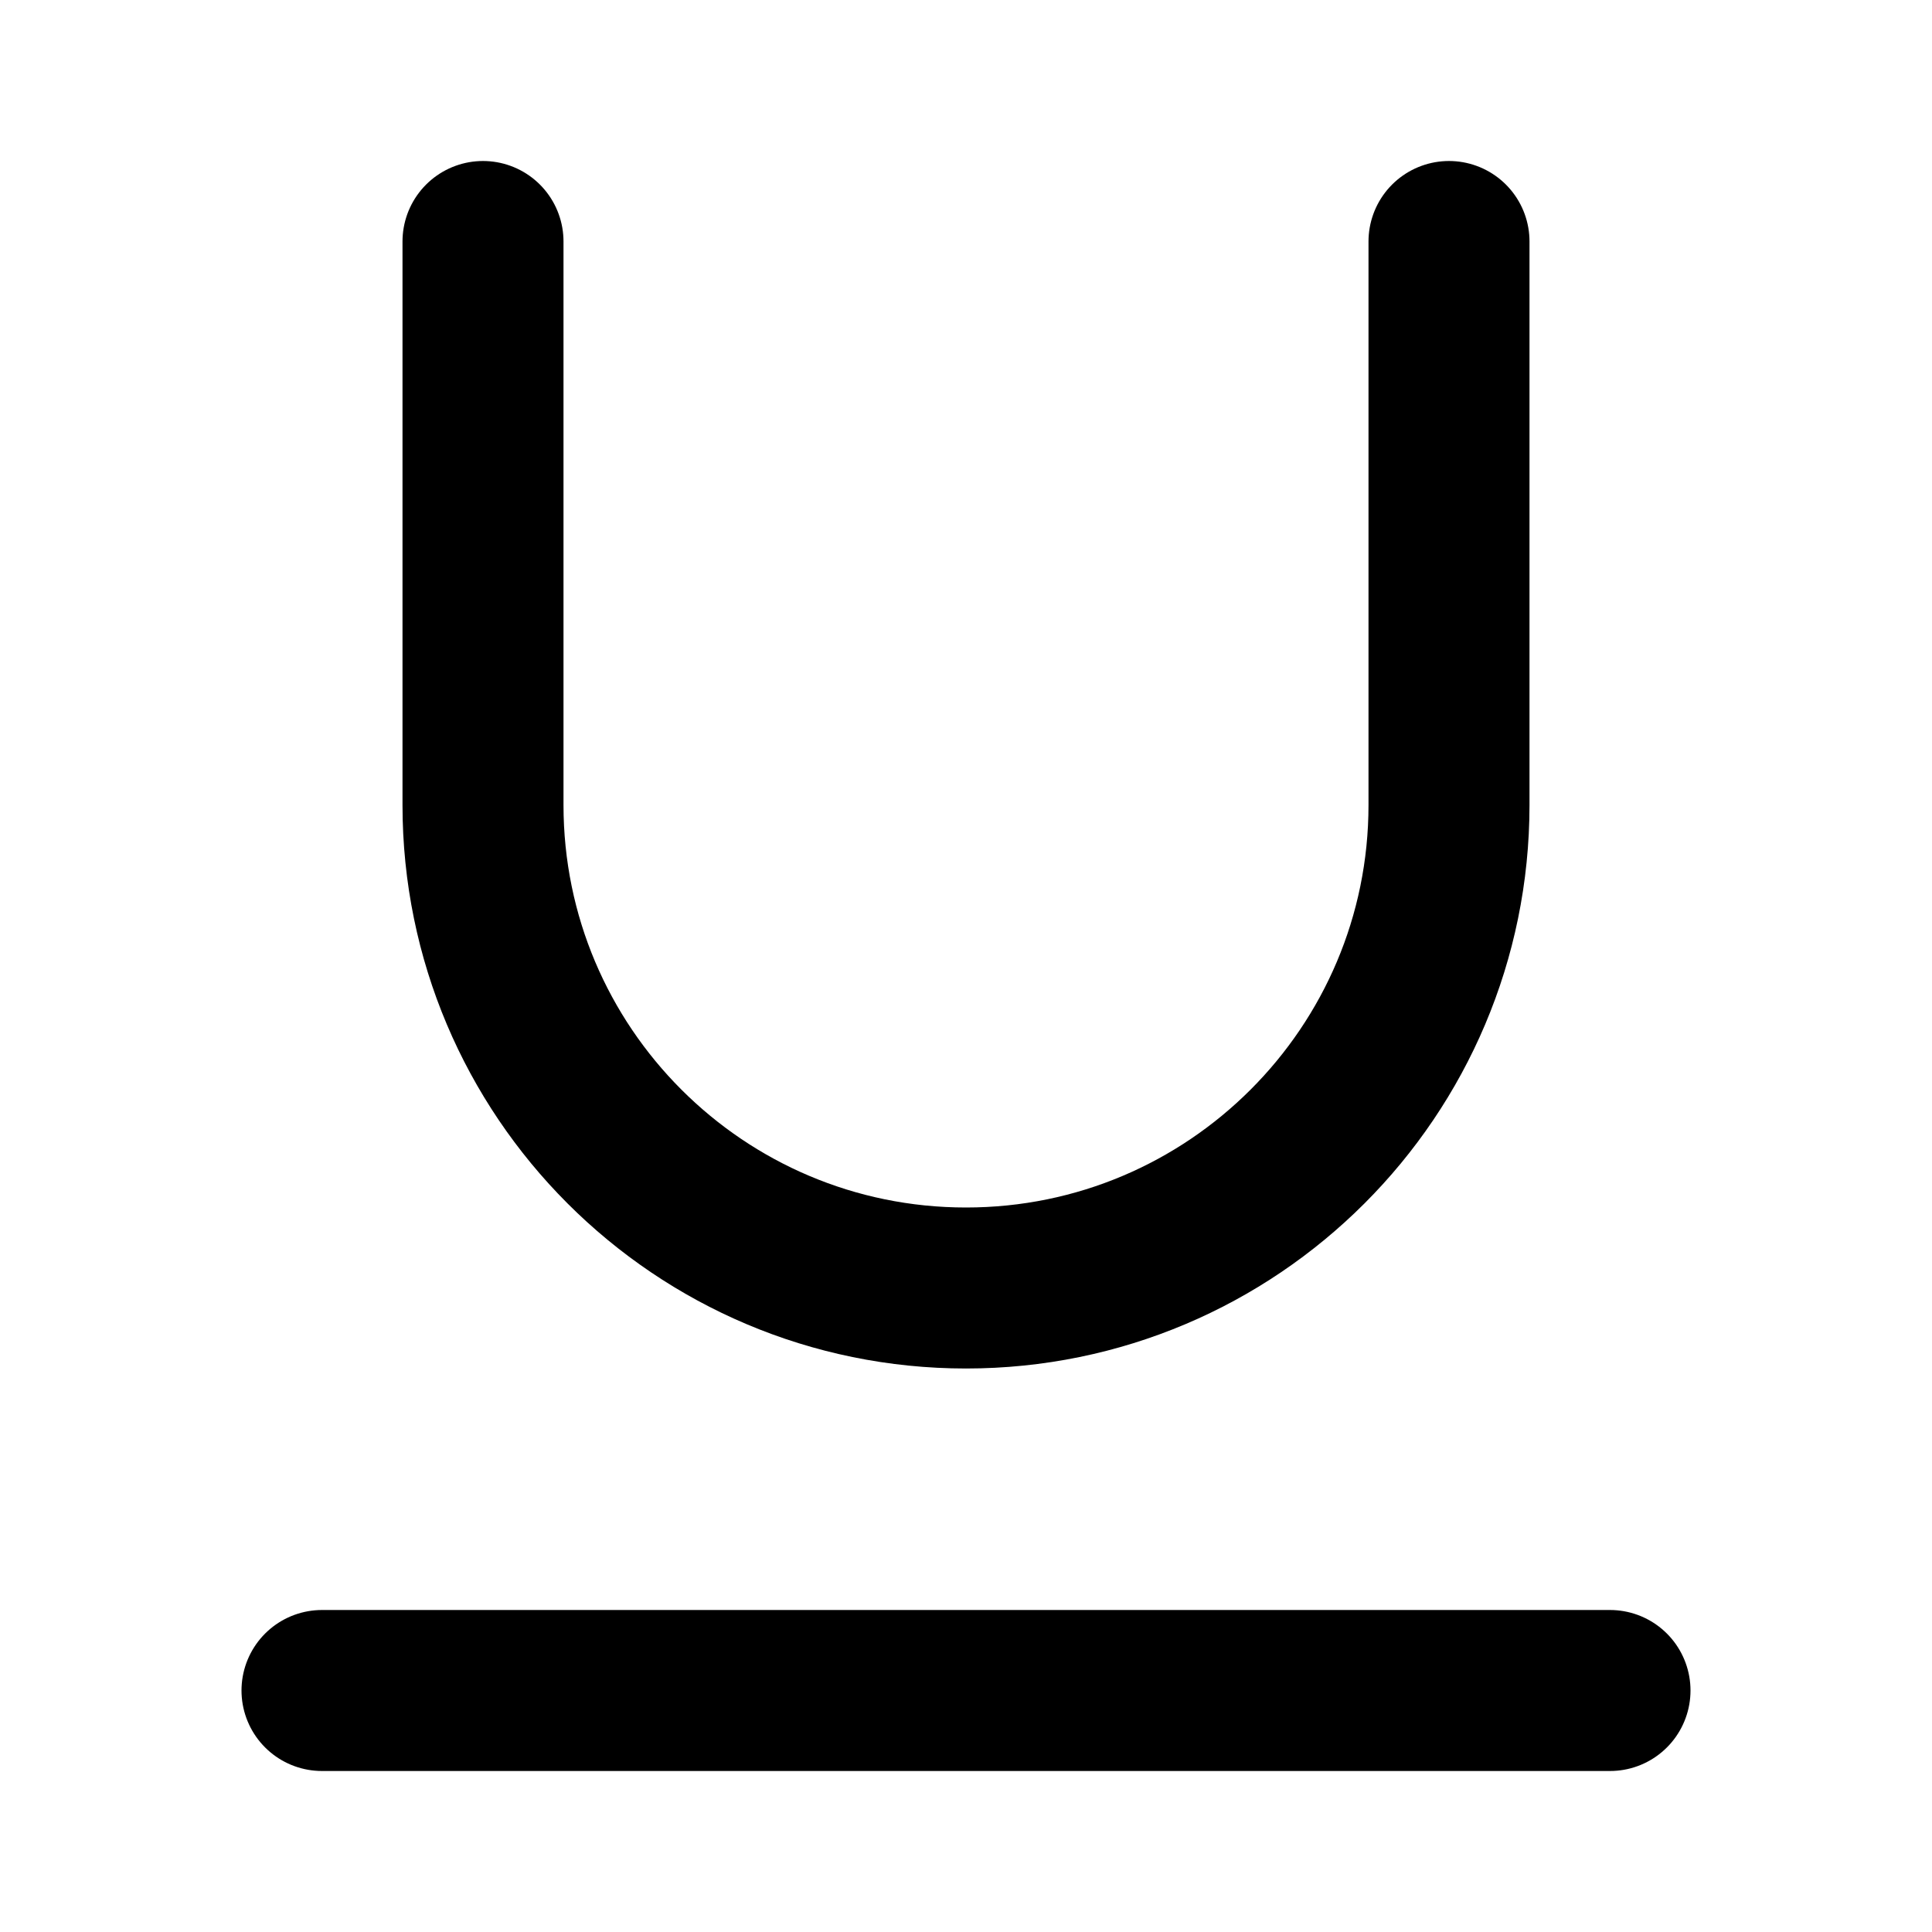
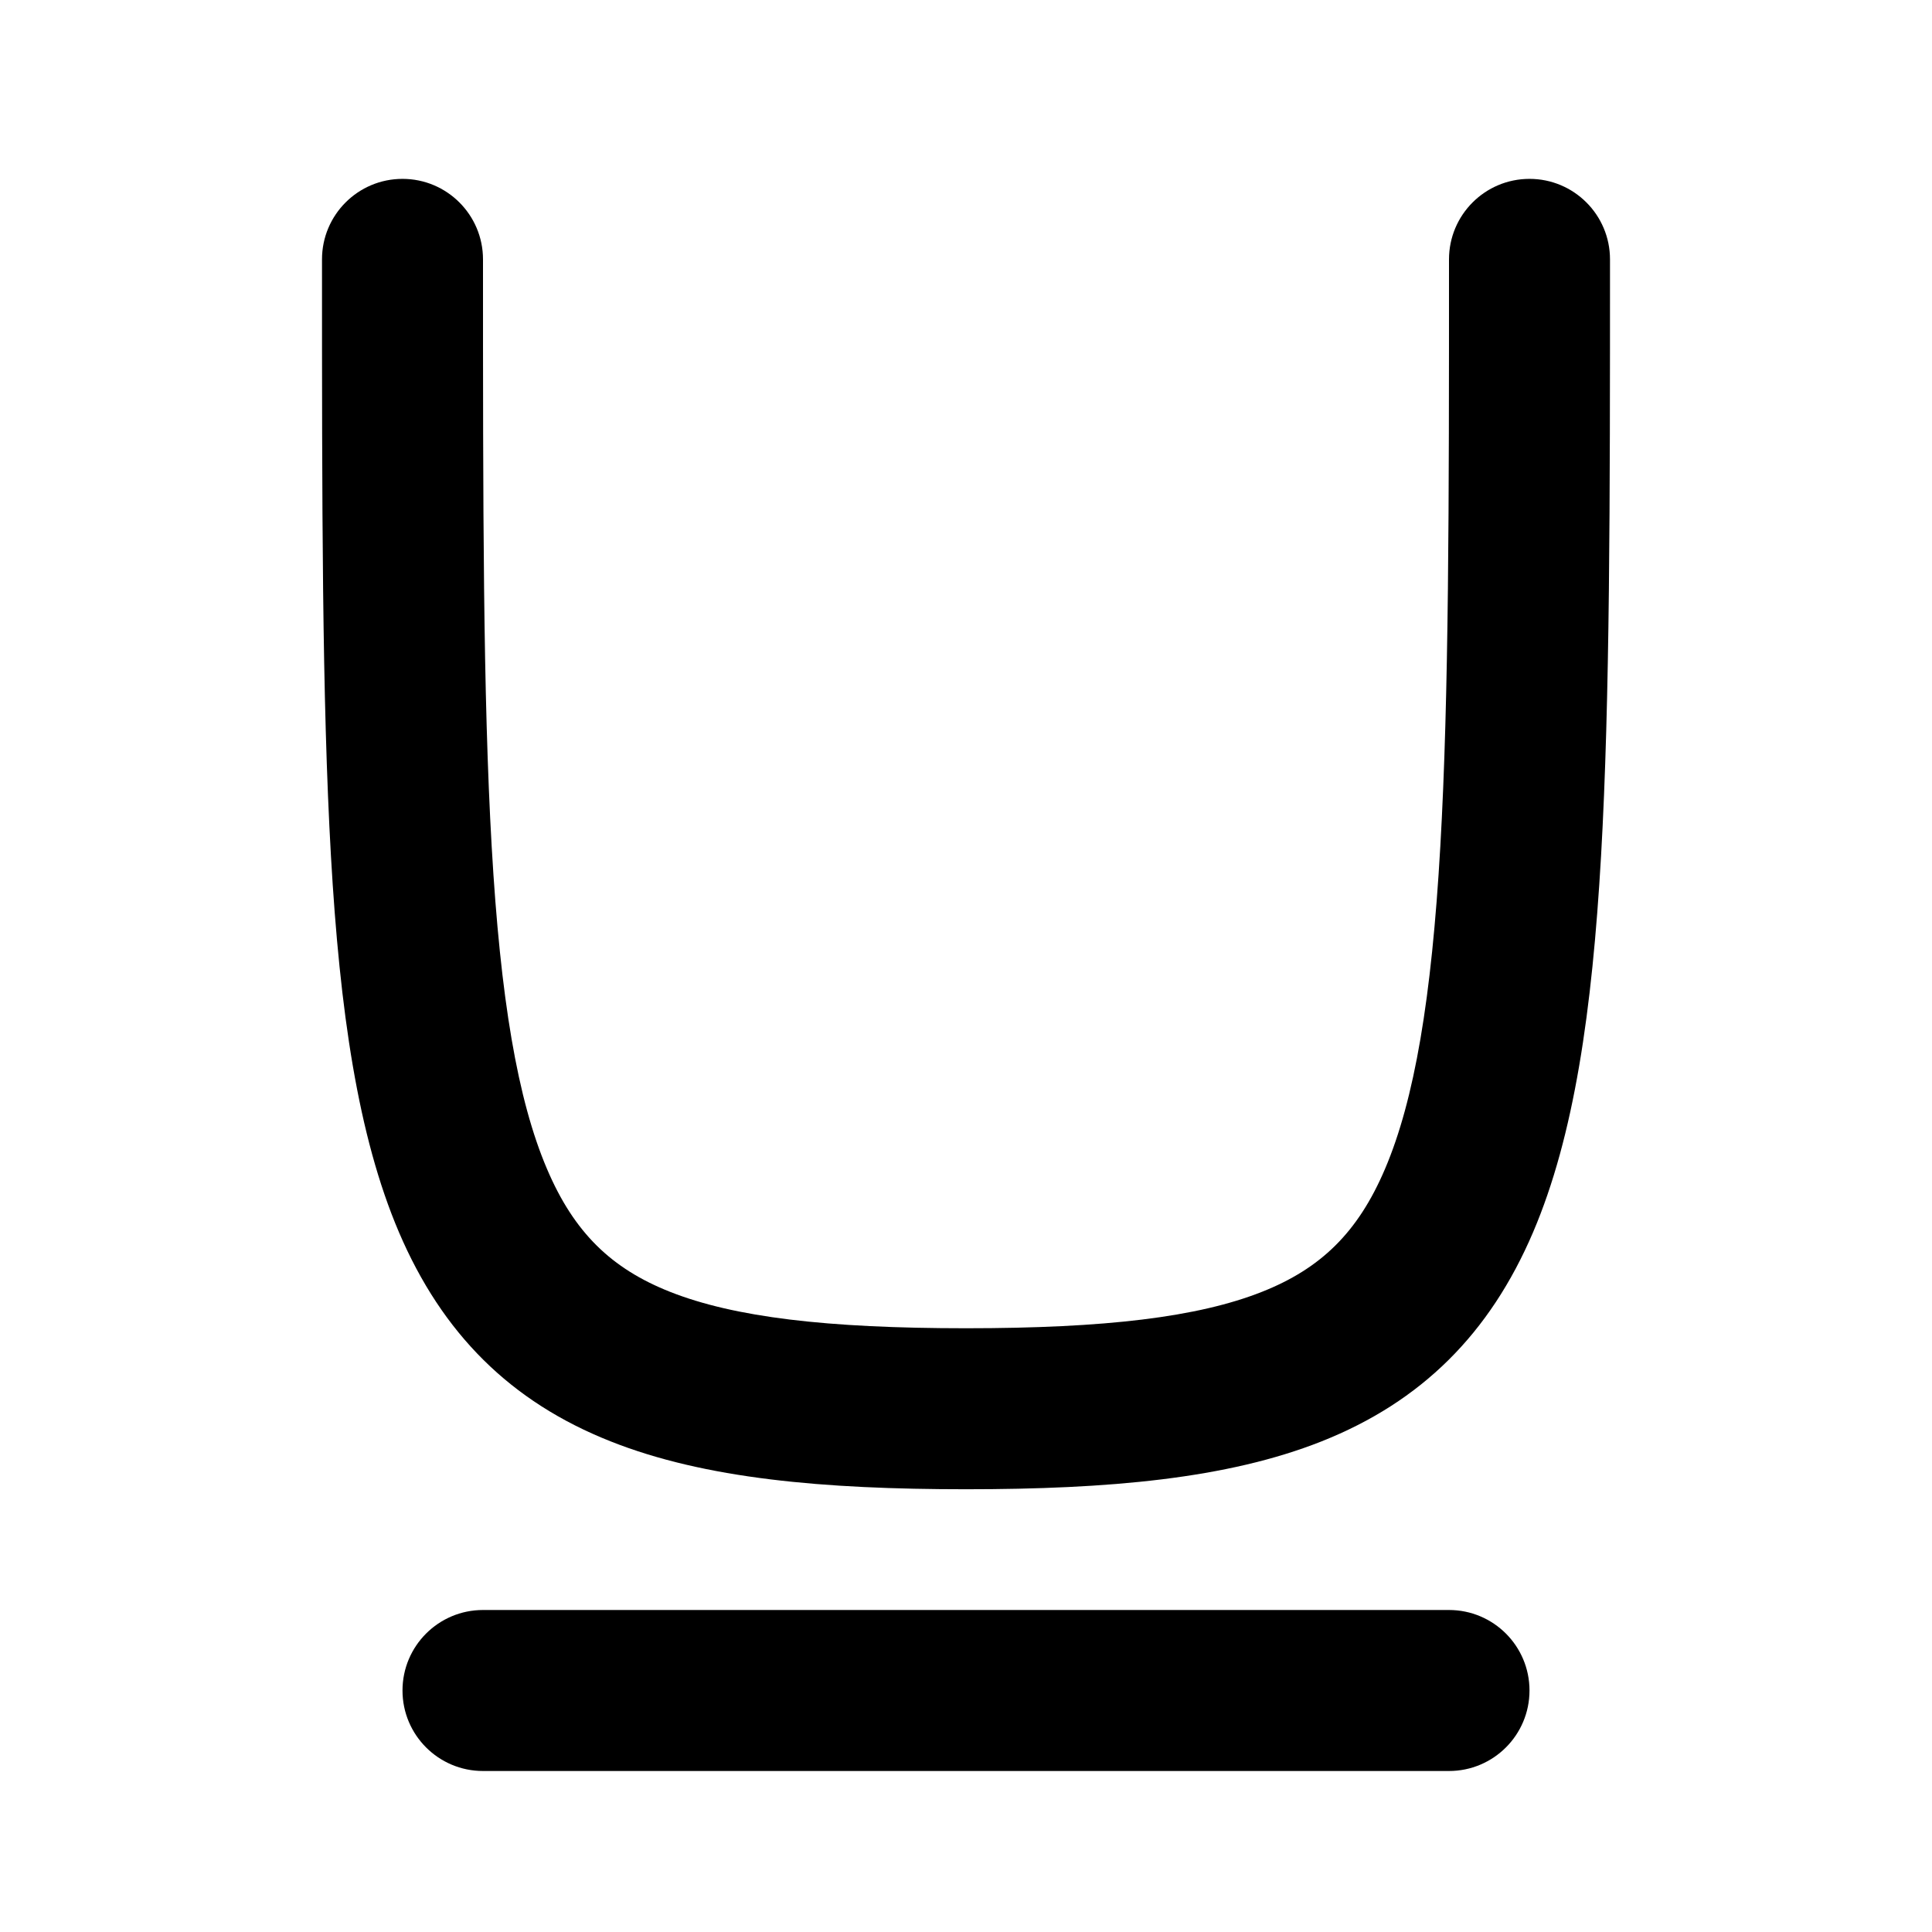
- <svg xmlns="http://www.w3.org/2000/svg" width="24" height="24" viewBox="0 0 24 24" fill="none" stroke="currentColor" stroke-width="2" stroke-linecap="round" stroke-linejoin="round">
-   <path d="M6 3v7a6 6 0 0 0 6 6 6 6 0 0 0 6-6V3" />
-   <line x1="4" y1="21" x2="20" y2="21" />
+ <svg xmlns="http://www.w3.org/2000/svg" width="24" height="24" fill="none">
+   <path d="M20 3.222a1 1 0 1 0-2 0h2zm-14 0a1 1 0 0 0-2 0h2zM18 22a1 1 0 1 0 0-2v2zM6 20a1 1 0 1 0 0 2v-2zM18 3.222c0 3.046 0 5.423-.108 7.295-.108 1.888-.321 3.146-.687 4.004-.337.792-.801 1.238-1.527 1.526-.797.316-1.948.453-3.678.453v2c1.77 0 3.244-.13 4.415-.594 1.244-.493 2.092-1.34 2.63-2.6.51-1.195.733-2.747.844-4.674C20 8.689 20 6.246 20 3.222h-2zM12 16.5c-1.73 0-2.88-.137-3.678-.453-.726-.288-1.19-.734-1.527-1.526-.366-.858-.579-2.116-.687-4.004C6 8.645 6 6.268 6 3.222H4c0 3.024 0 5.467.111 7.41.11 1.927.335 3.479.844 4.673.538 1.26 1.386 2.108 2.63 2.6 1.17.465 2.645.595 4.415.595v-2zm6 3.5H6v2h12v-2z" fill="currentColor" />
</svg>
